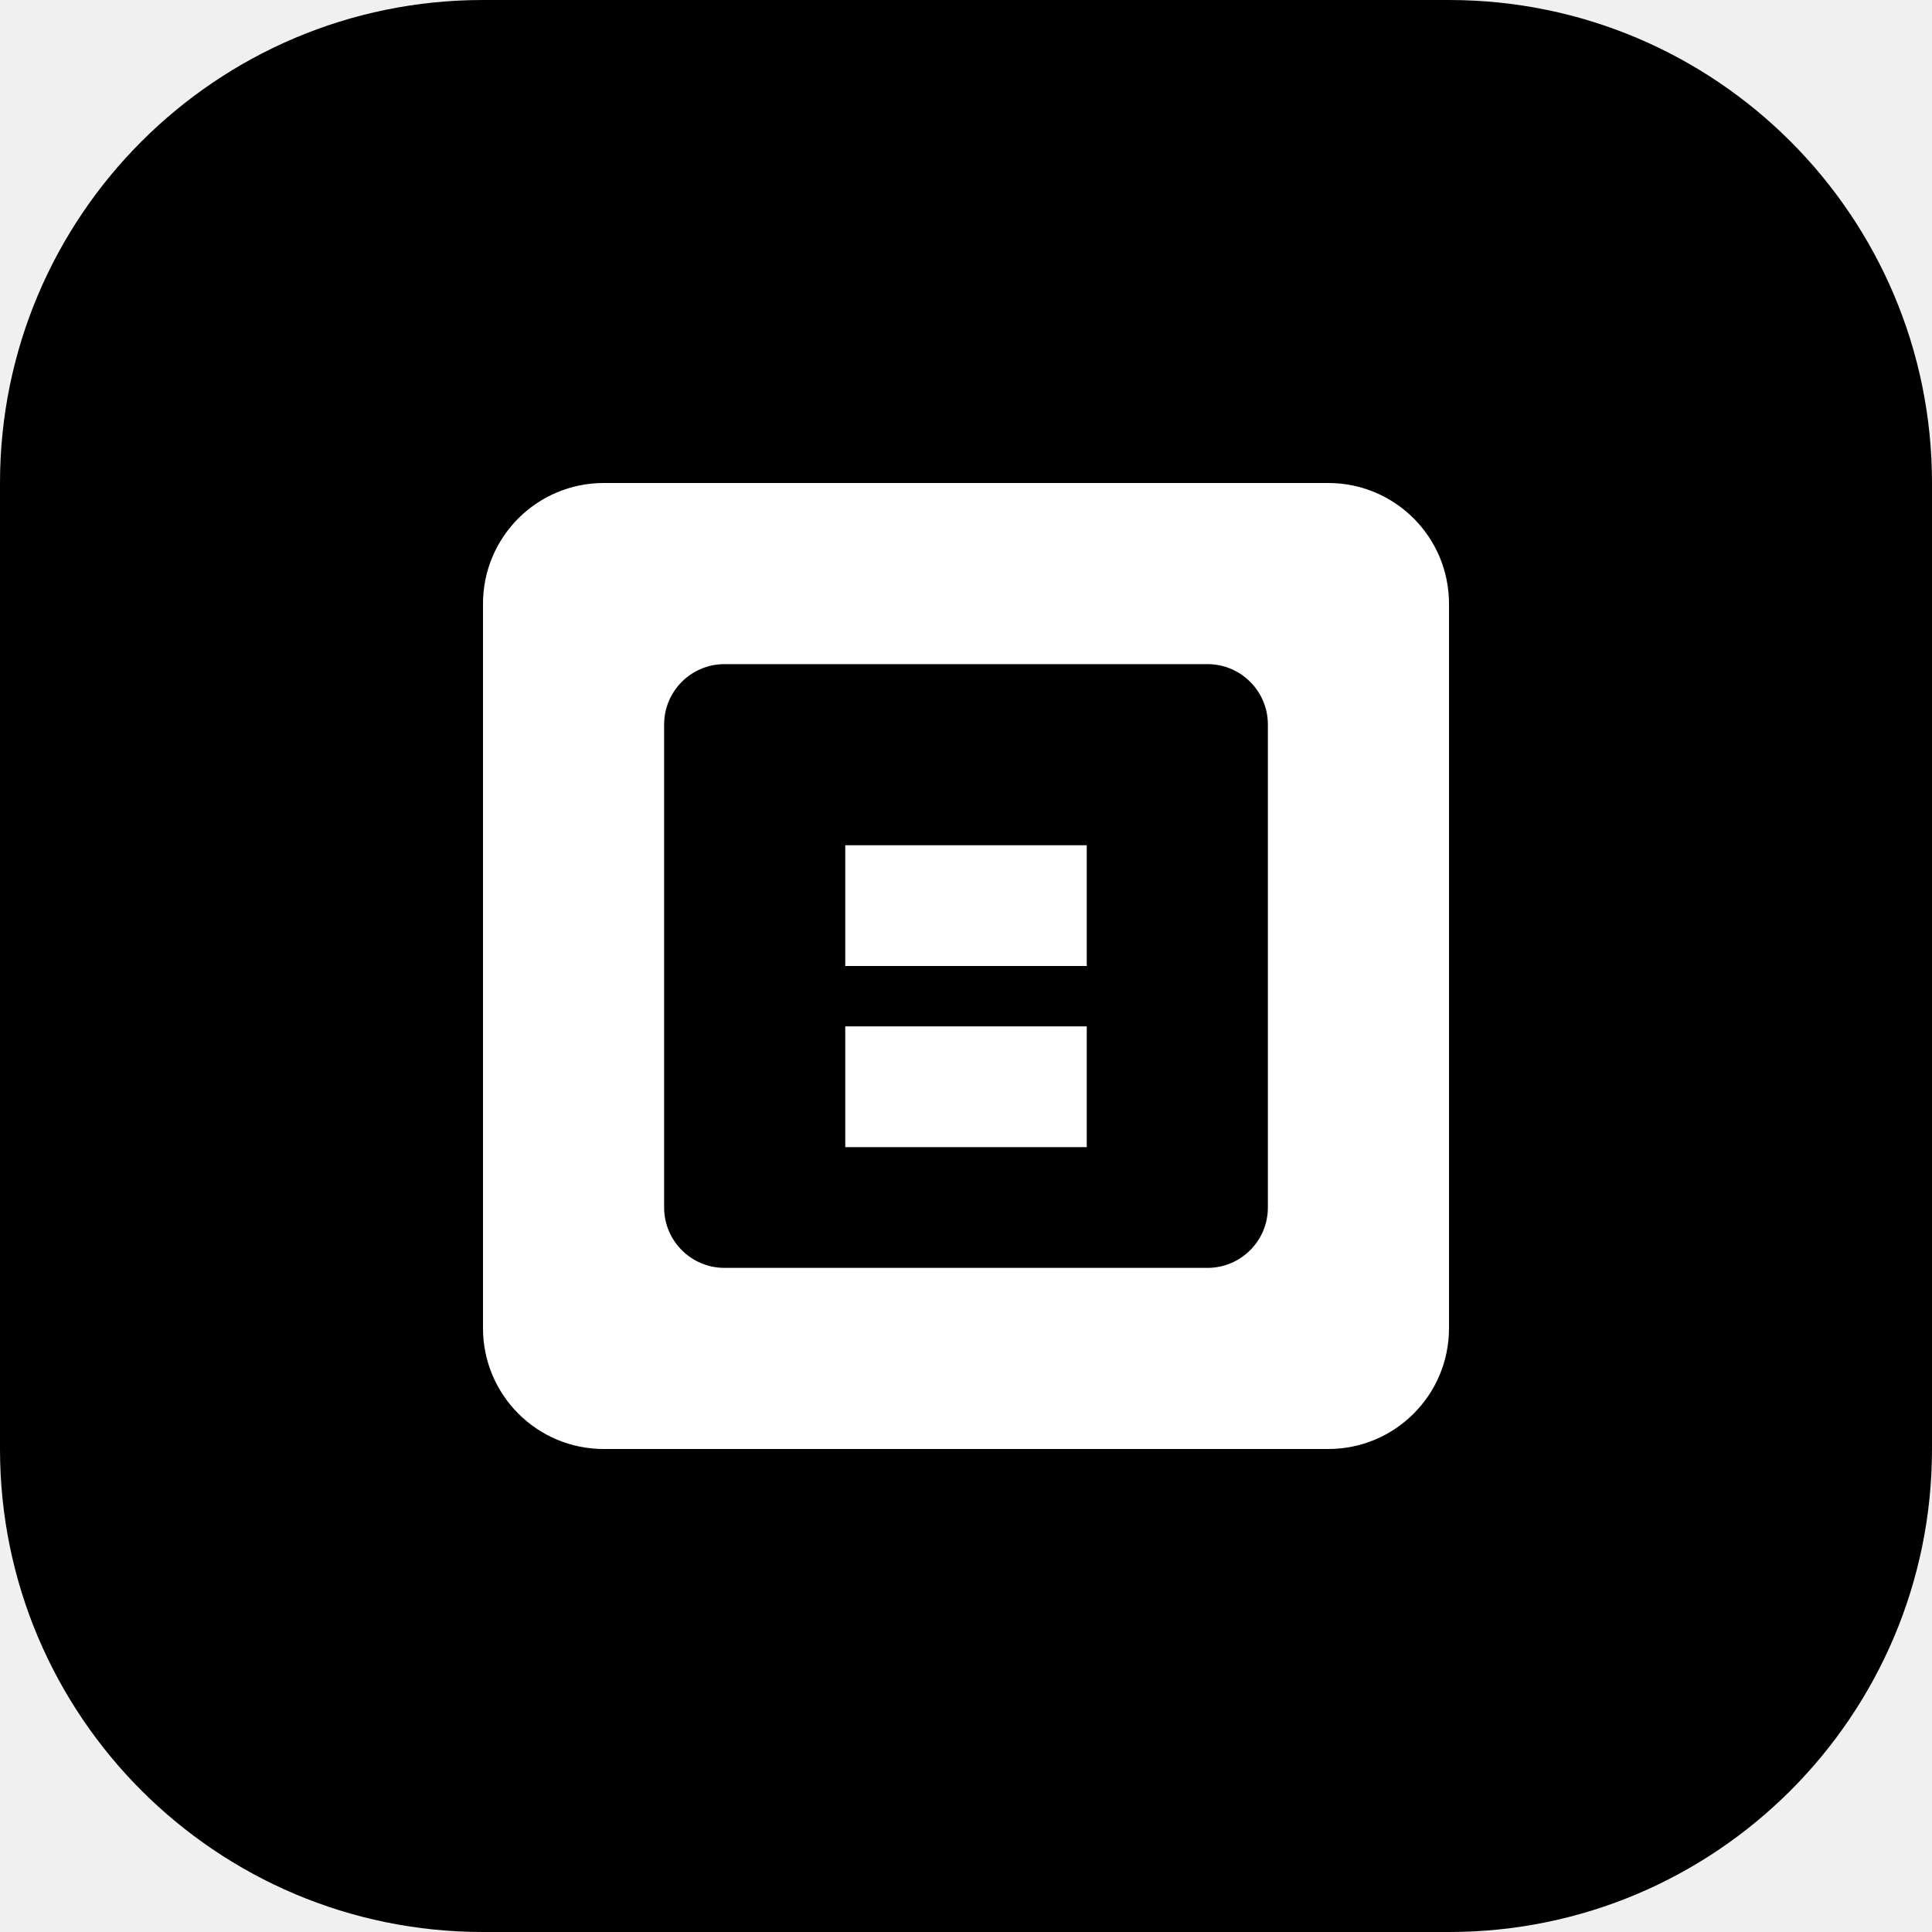
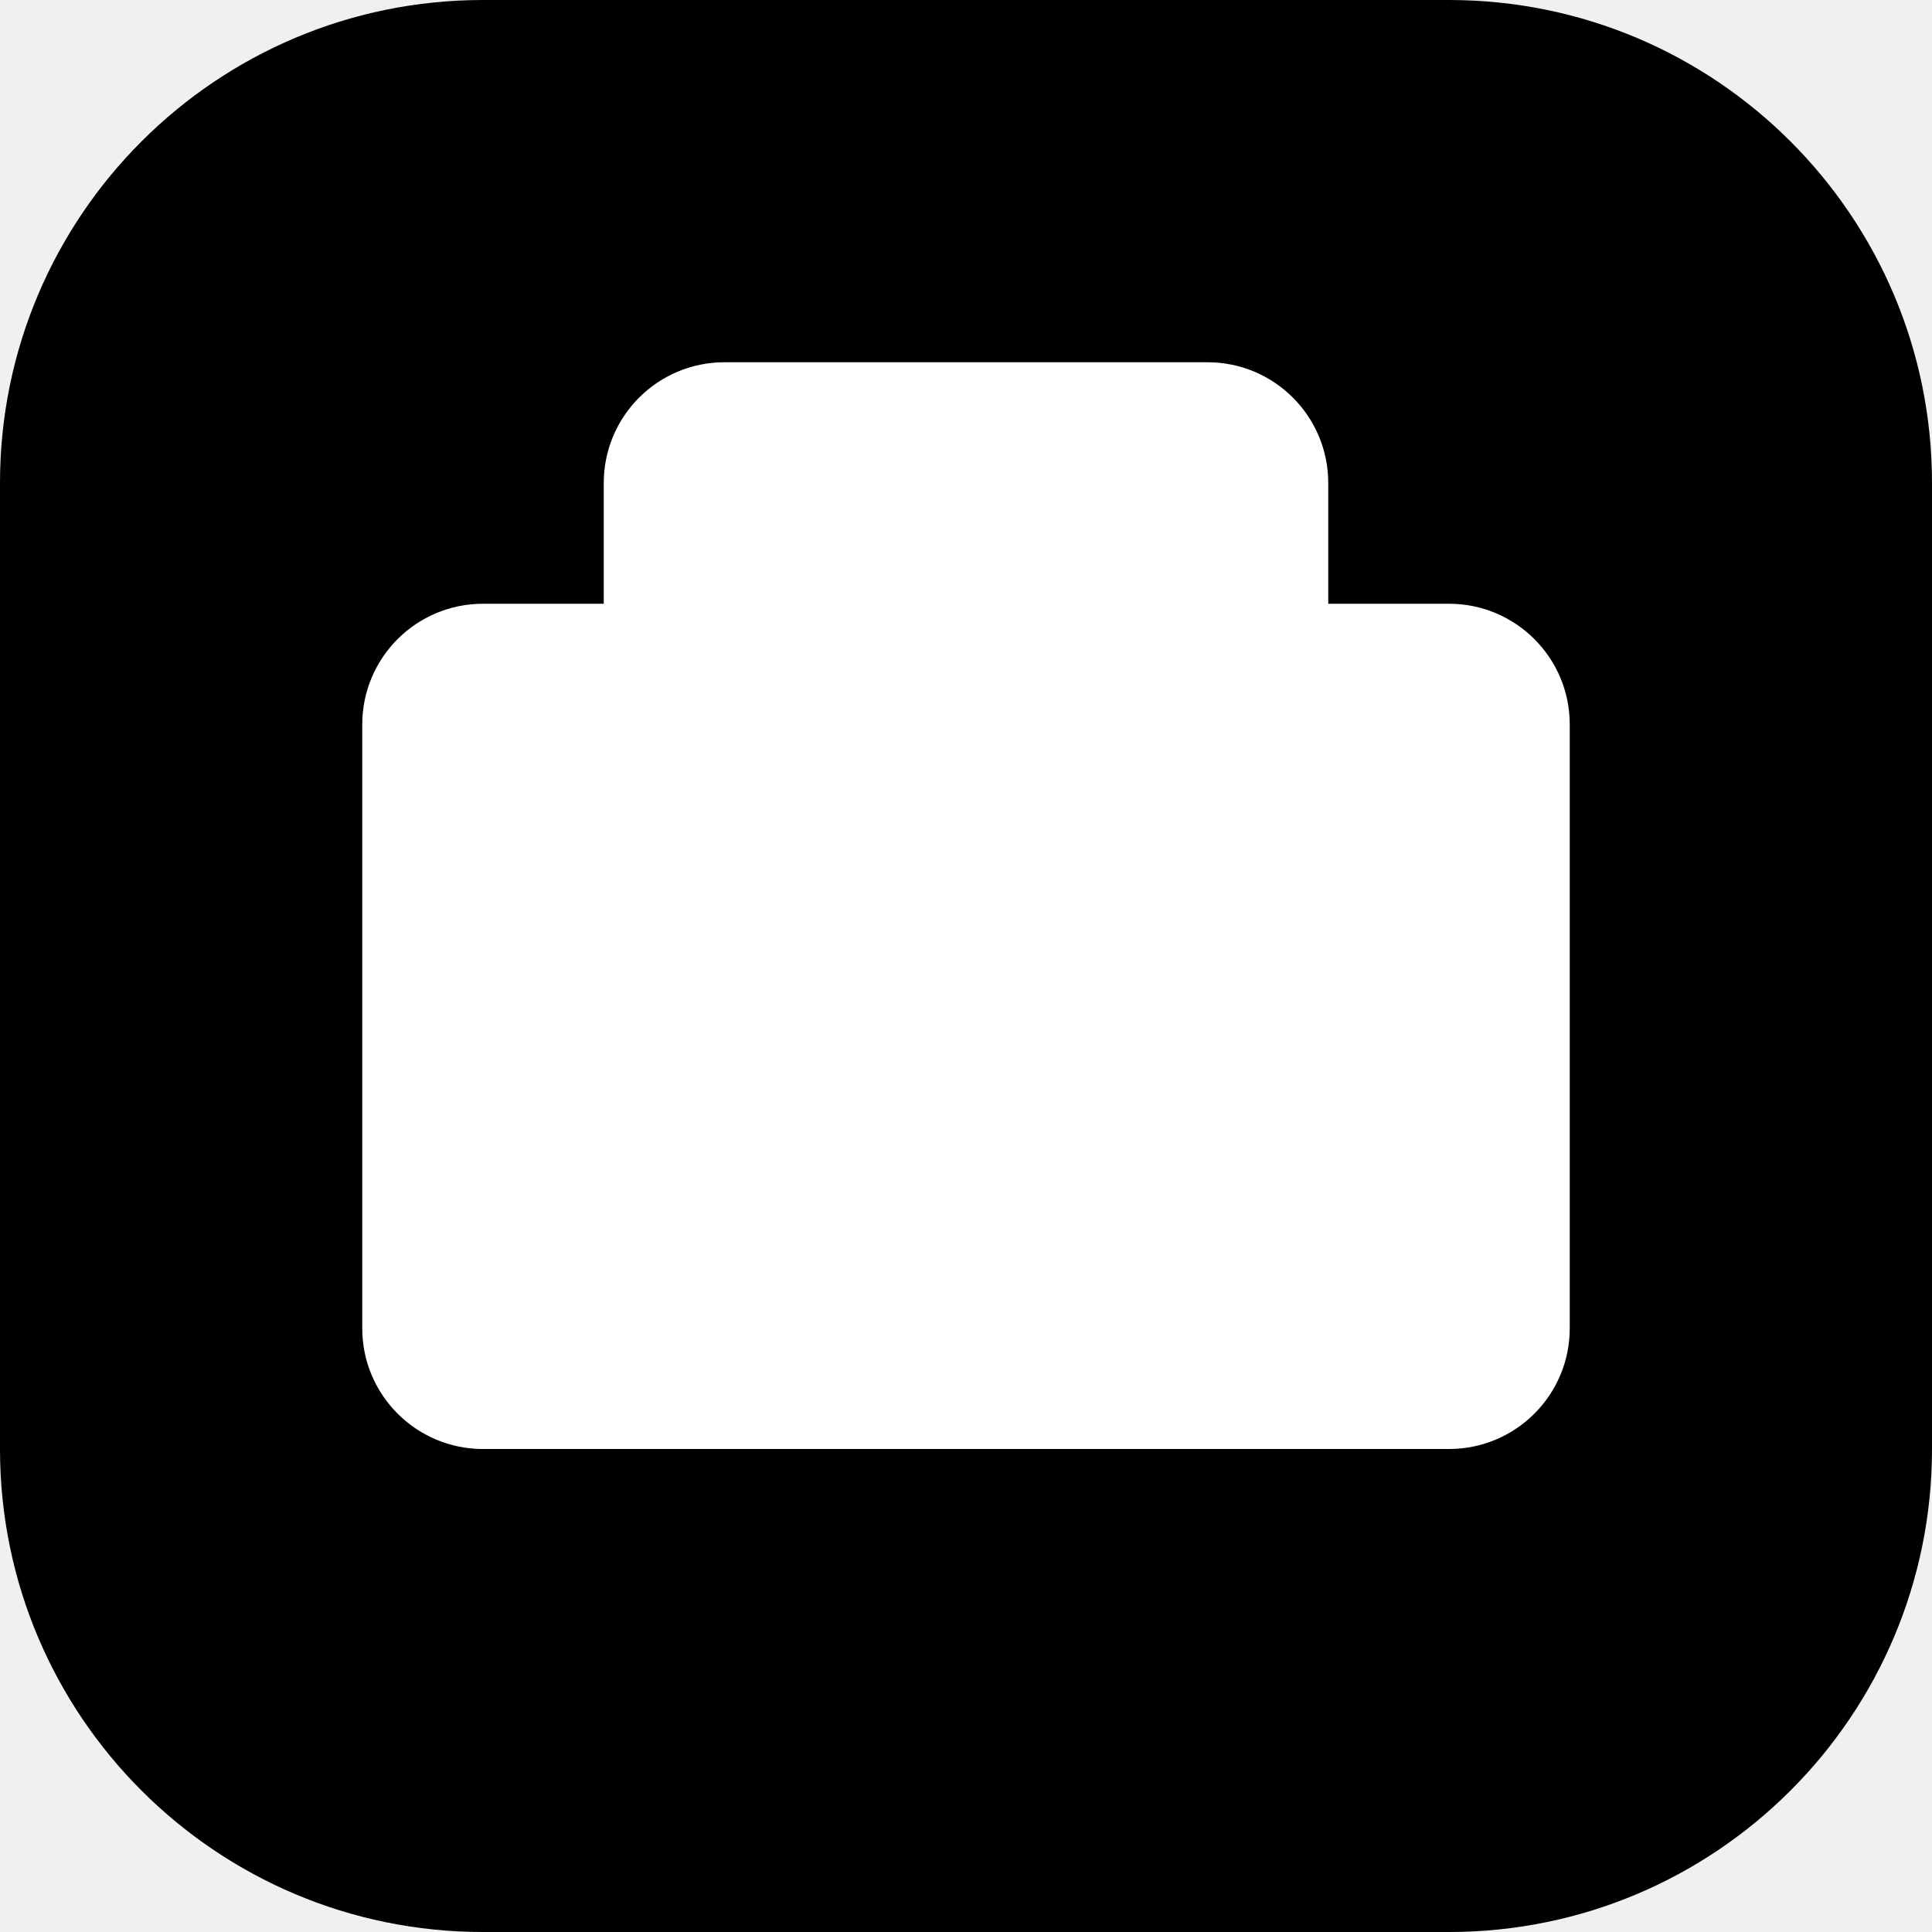
<svg xmlns="http://www.w3.org/2000/svg" width="32" height="32" viewBox="0 0 32 32" fill="none">
  <rect width="32" height="32" rx="8" fill="url(#gradient)" />
-   <path d="M10 8C8.895 8 8 8.895 8 10V22C8 23.105 8.895 24 10 24H22C23.105 24 24 23.105 24 22V10C24 8.895 23.105 8 22 8H10ZM11 12C11 11.448 11.448 11 12 11H20C20.552 11 21 11.448 21 12V20C21 20.552 20.552 21 20 21H12C11.448 21 11 20.552 11 20V12ZM14 14H18V16H14V14ZM14 17H18V19H14V17Z" fill="white" />
+   <path d="M10 8C10 6.895 10.895 6 12 6H20C21.105 6 22 6.895 22 8V10H24C25.105 10 26 10.895 26 12V22C26 23.105 25.105 24 24 24H8C6.895 24 6 23.105 6 22V12C6 10.895 6.895 10 8 10H10V8Z" fill="white" fillOpacity="0.9" />
  <defs>
    <linearGradient id="gradient" x1="0" y1="0" x2="32" y2="32" gradientUnits="userSpaceOnUse">
-       <stop stopColor="#3B82F6" />
-       <stop offset="1" stopColor="#1D4ED8" />
+       <stop offset="0%" stopColor="#3B82F6" />
+       <stop offset="100%" stopColor="#2563EB" />
    </linearGradient>
  </defs>
</svg>
